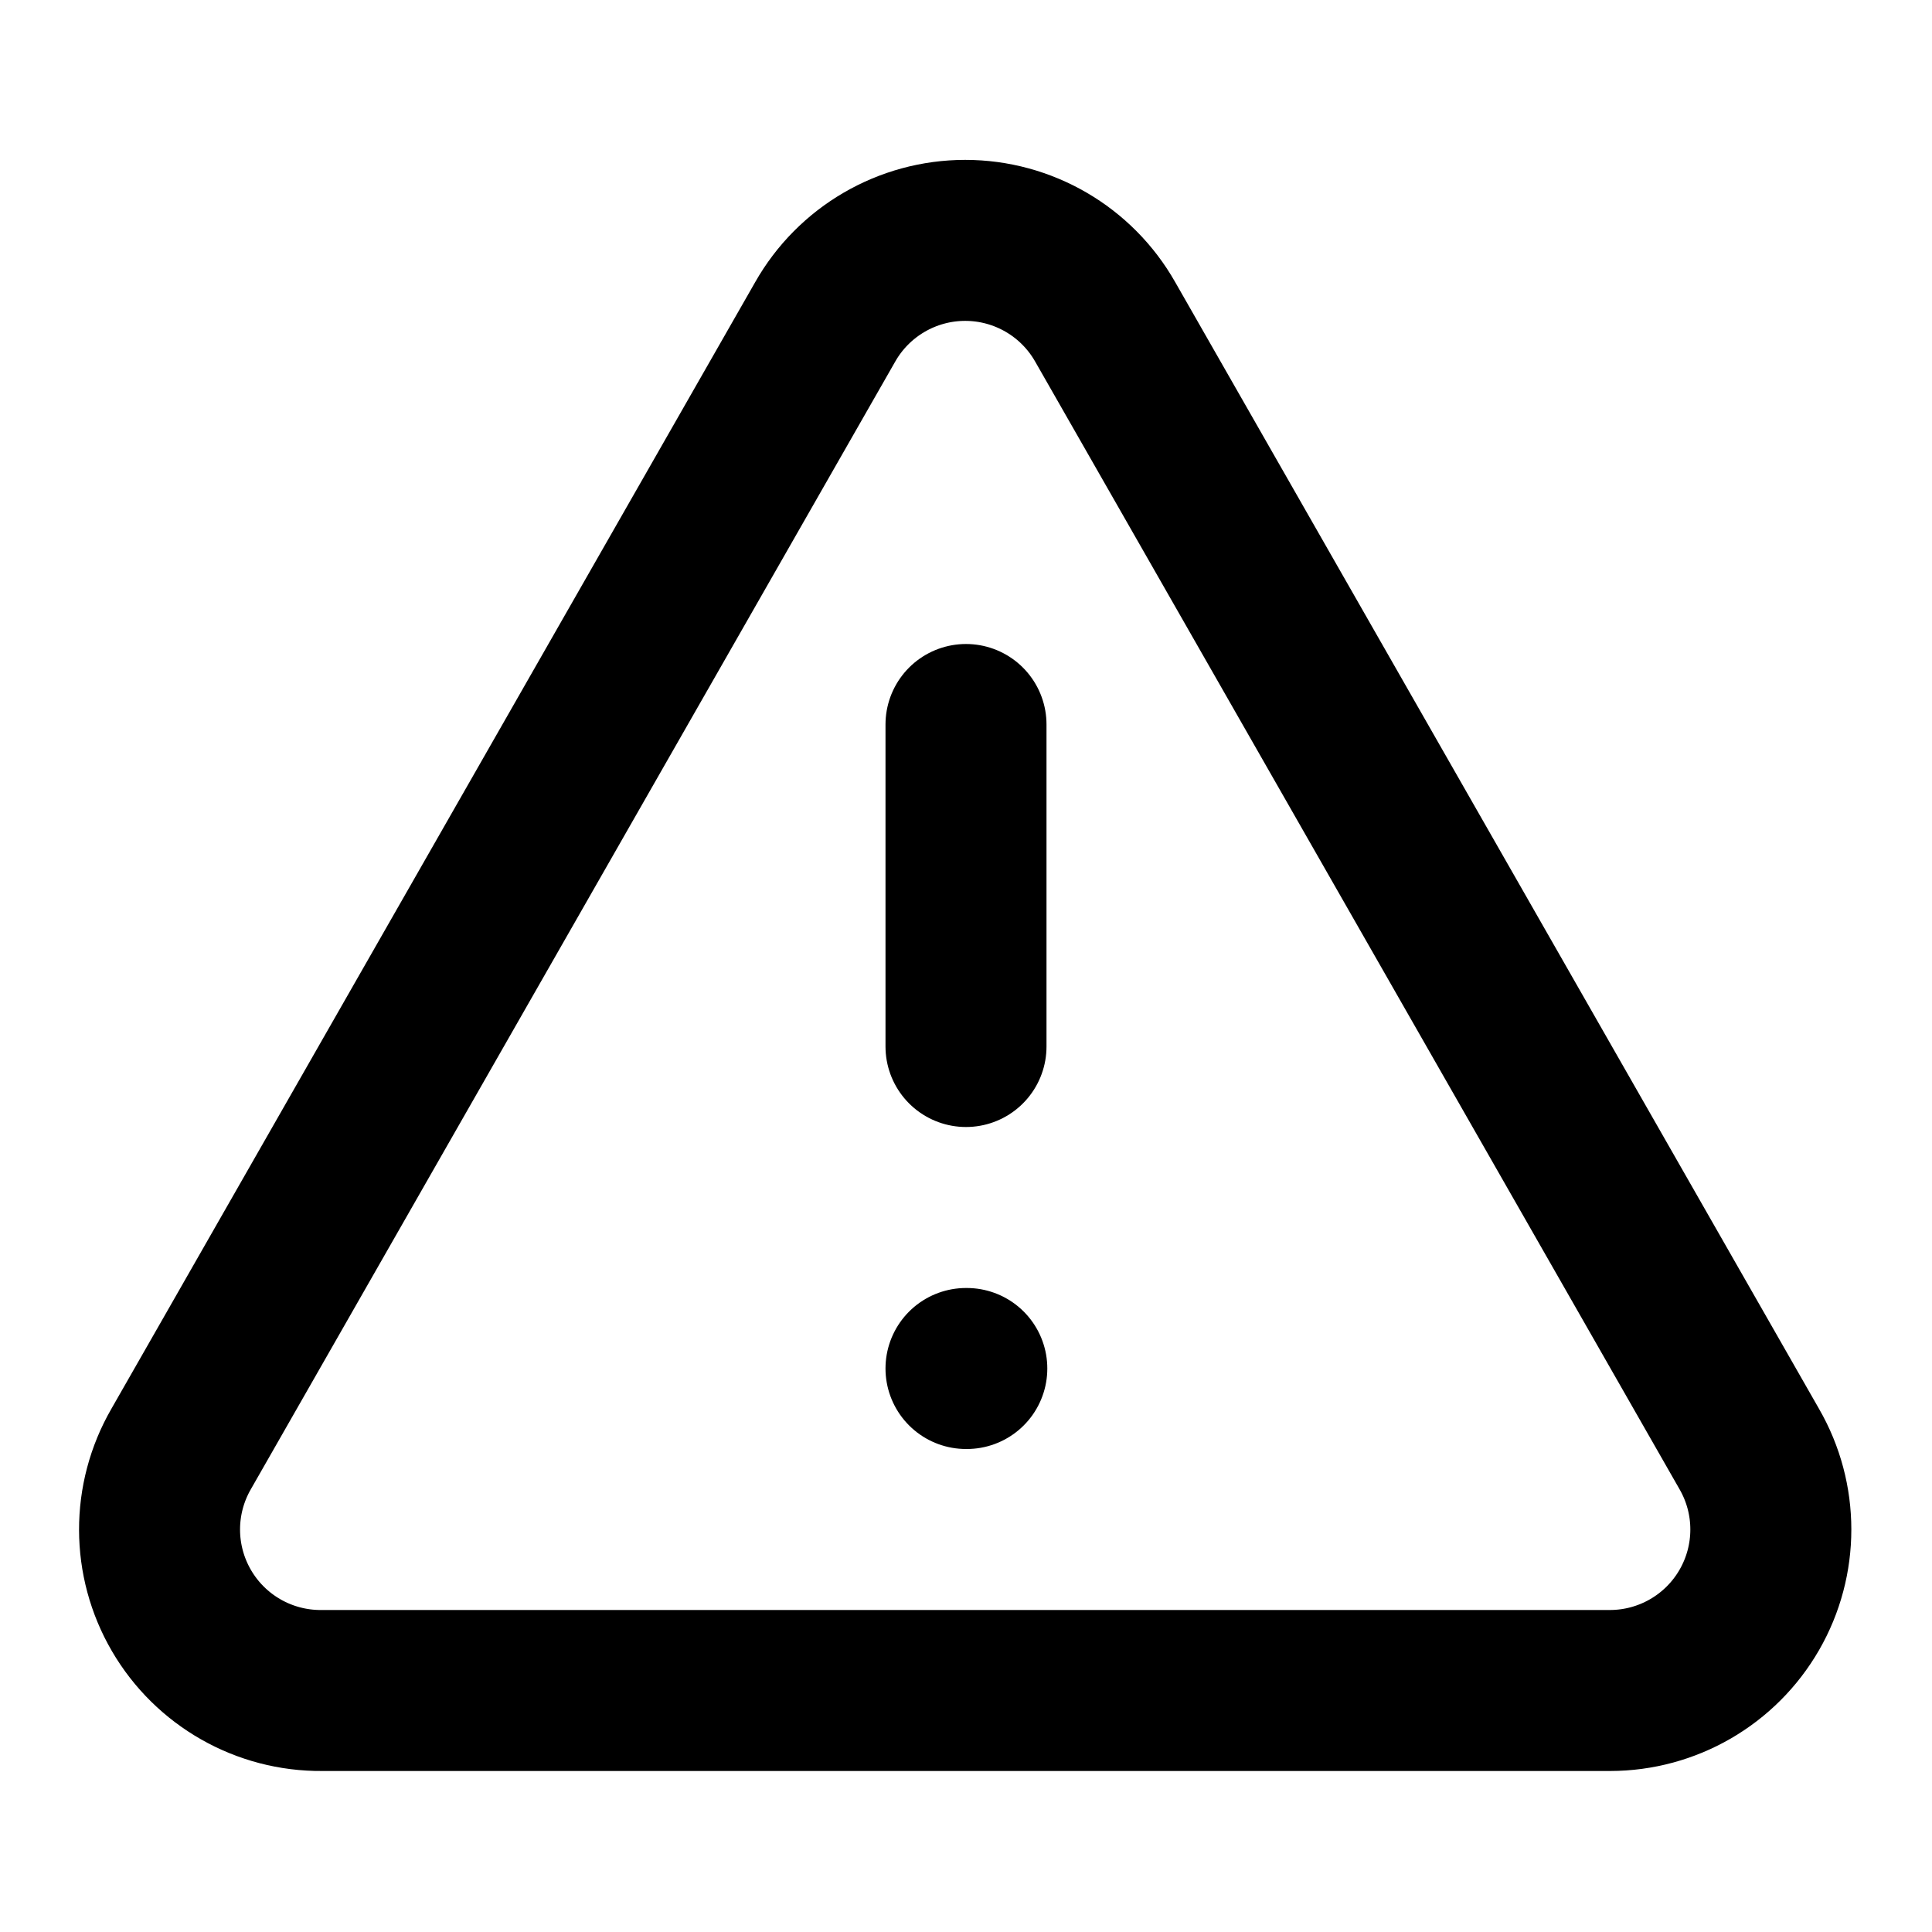
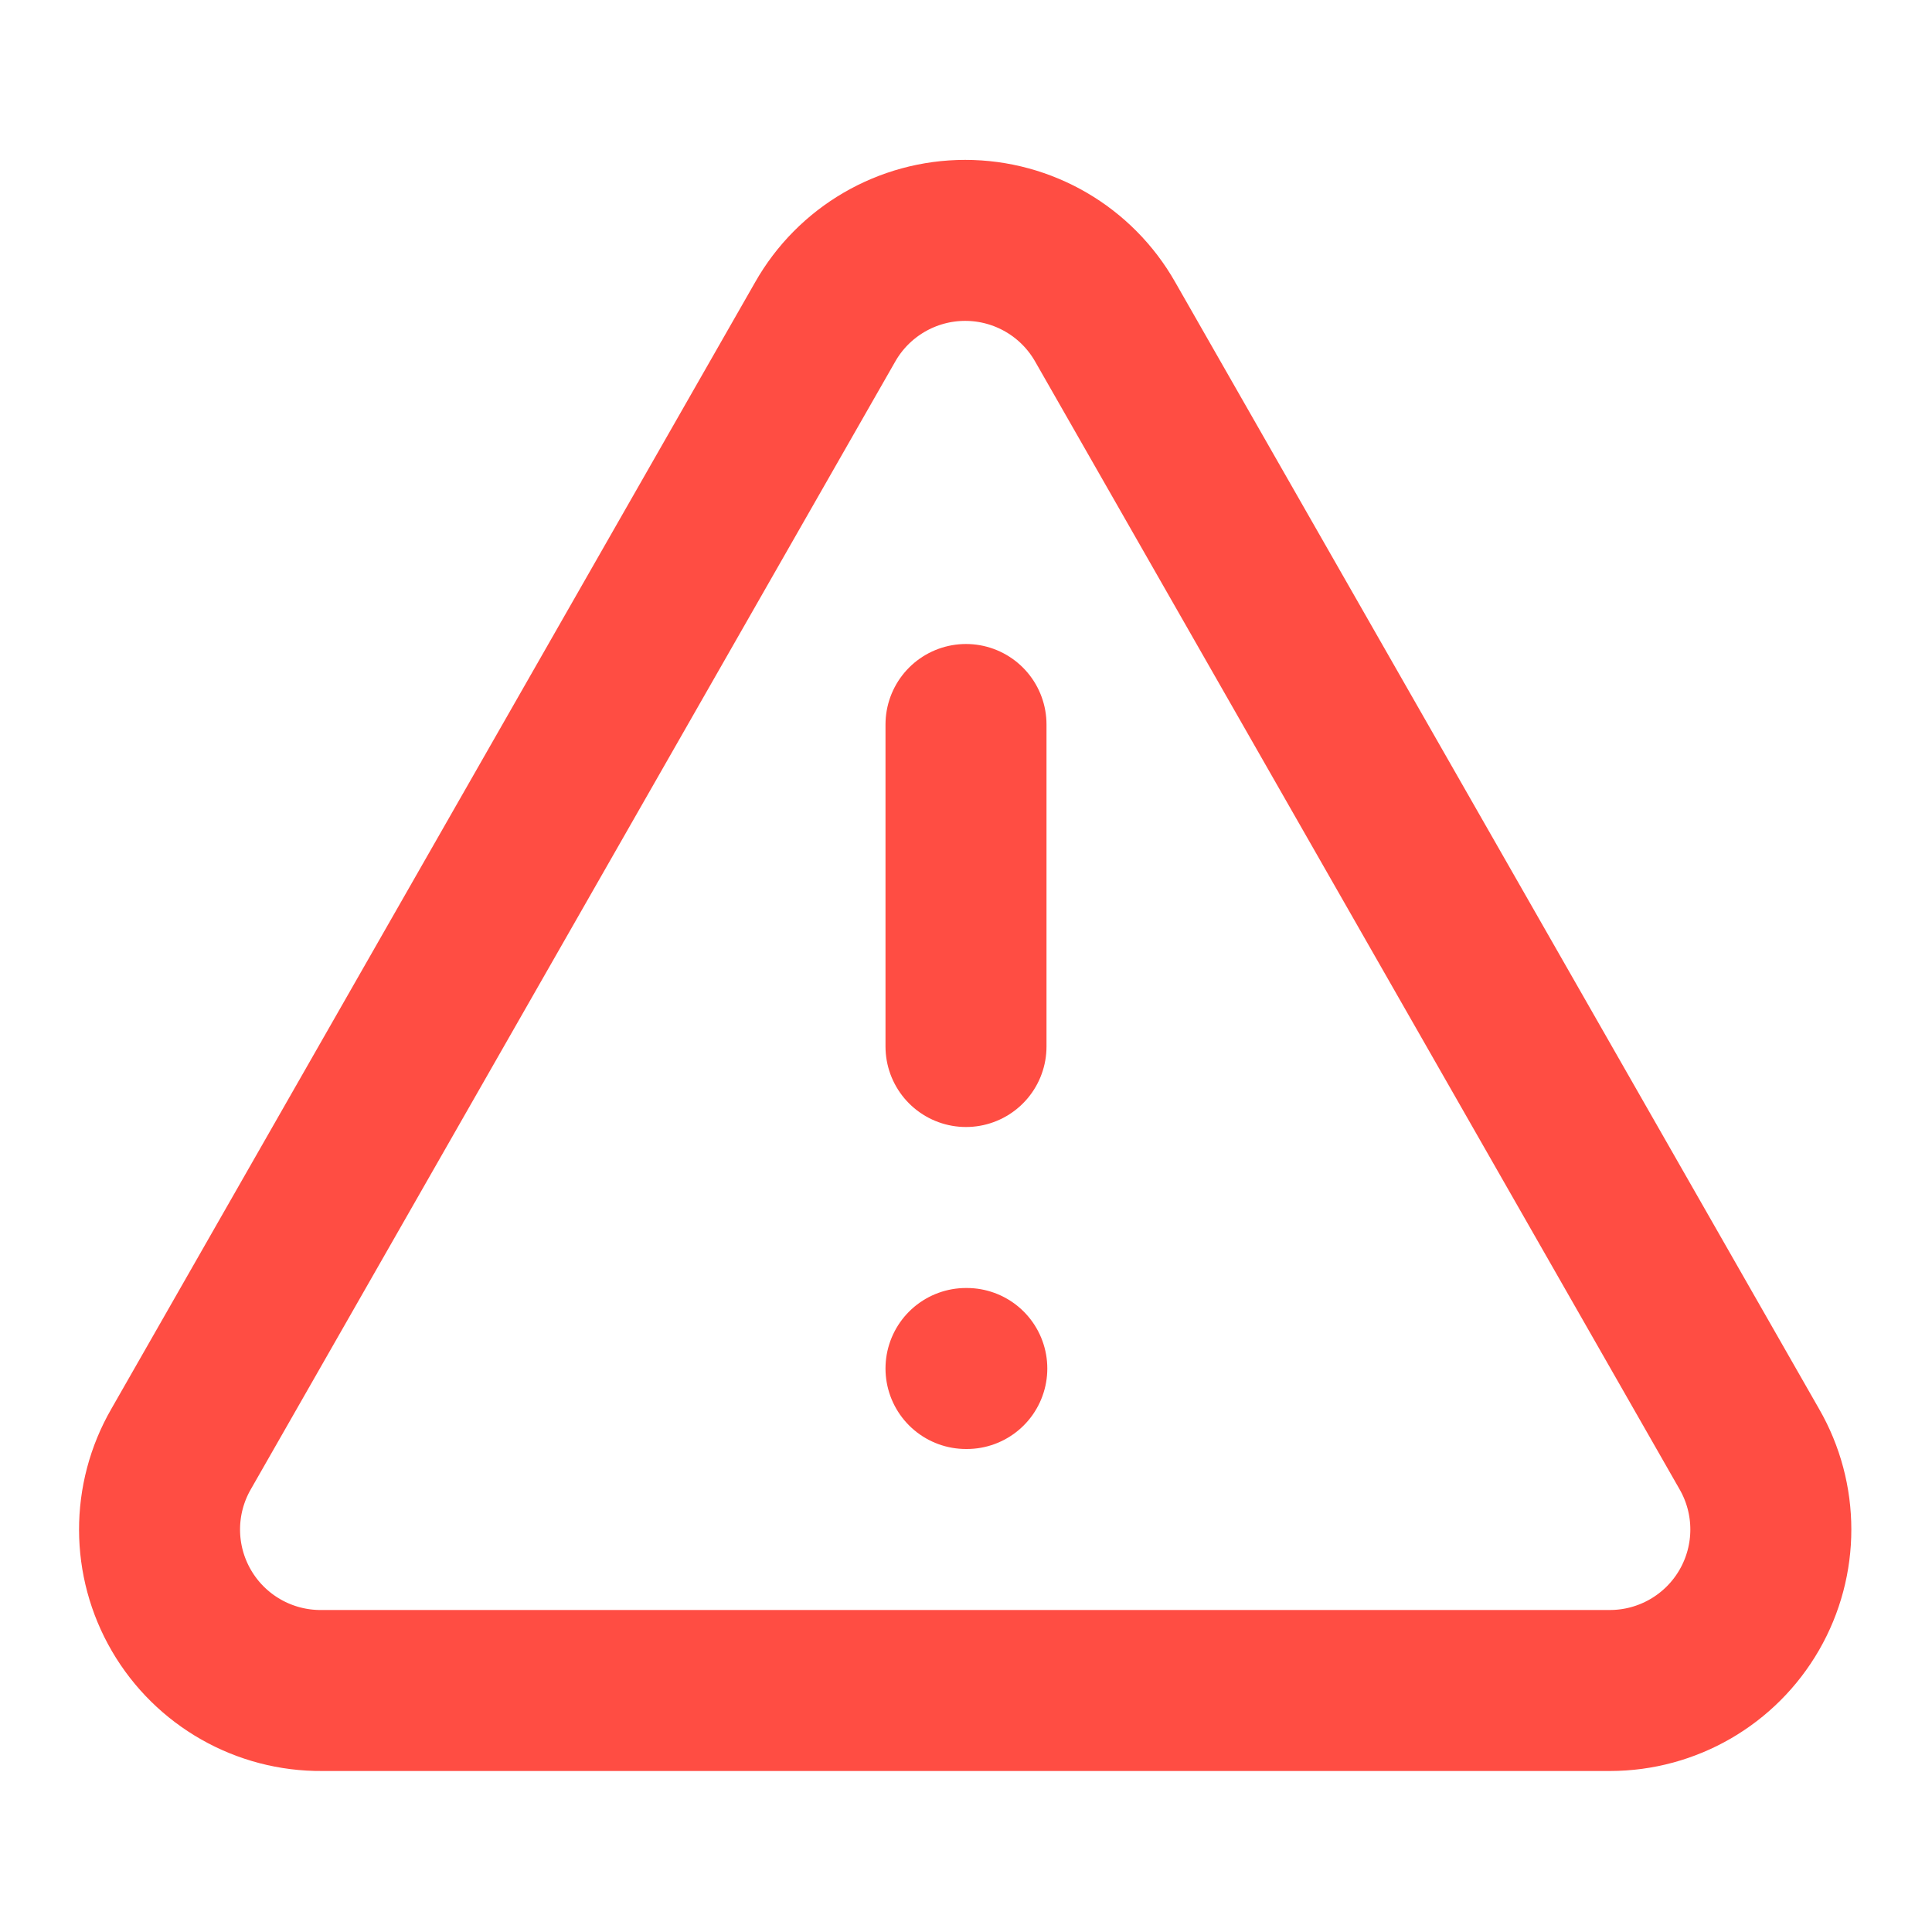
- <svg xmlns="http://www.w3.org/2000/svg" width="24" height="24" viewBox="0 0 24 24" fill="none" stroke="currentColor" stroke-width="2" stroke-linecap="round" stroke-linejoin="round" class="lucide lucide-triangle-alert">
+ <svg xmlns="http://www.w3.org/2000/svg" width="24" height="24" viewBox="0 0 24 24" fill="none" stroke="#FF4D43" stroke-width="2" stroke-linecap="round" stroke-linejoin="round" class="lucide lucide-triangle-alert">
  <path d="m21.73 18-8-14a2 2 0 0 0-3.48 0l-8 14A2 2 0 0 0 4 21h16a2 2 0 0 0 1.73-3" />
  <path d="M12 9v4" />
  <path d="M12 17h.01" />
</svg>
